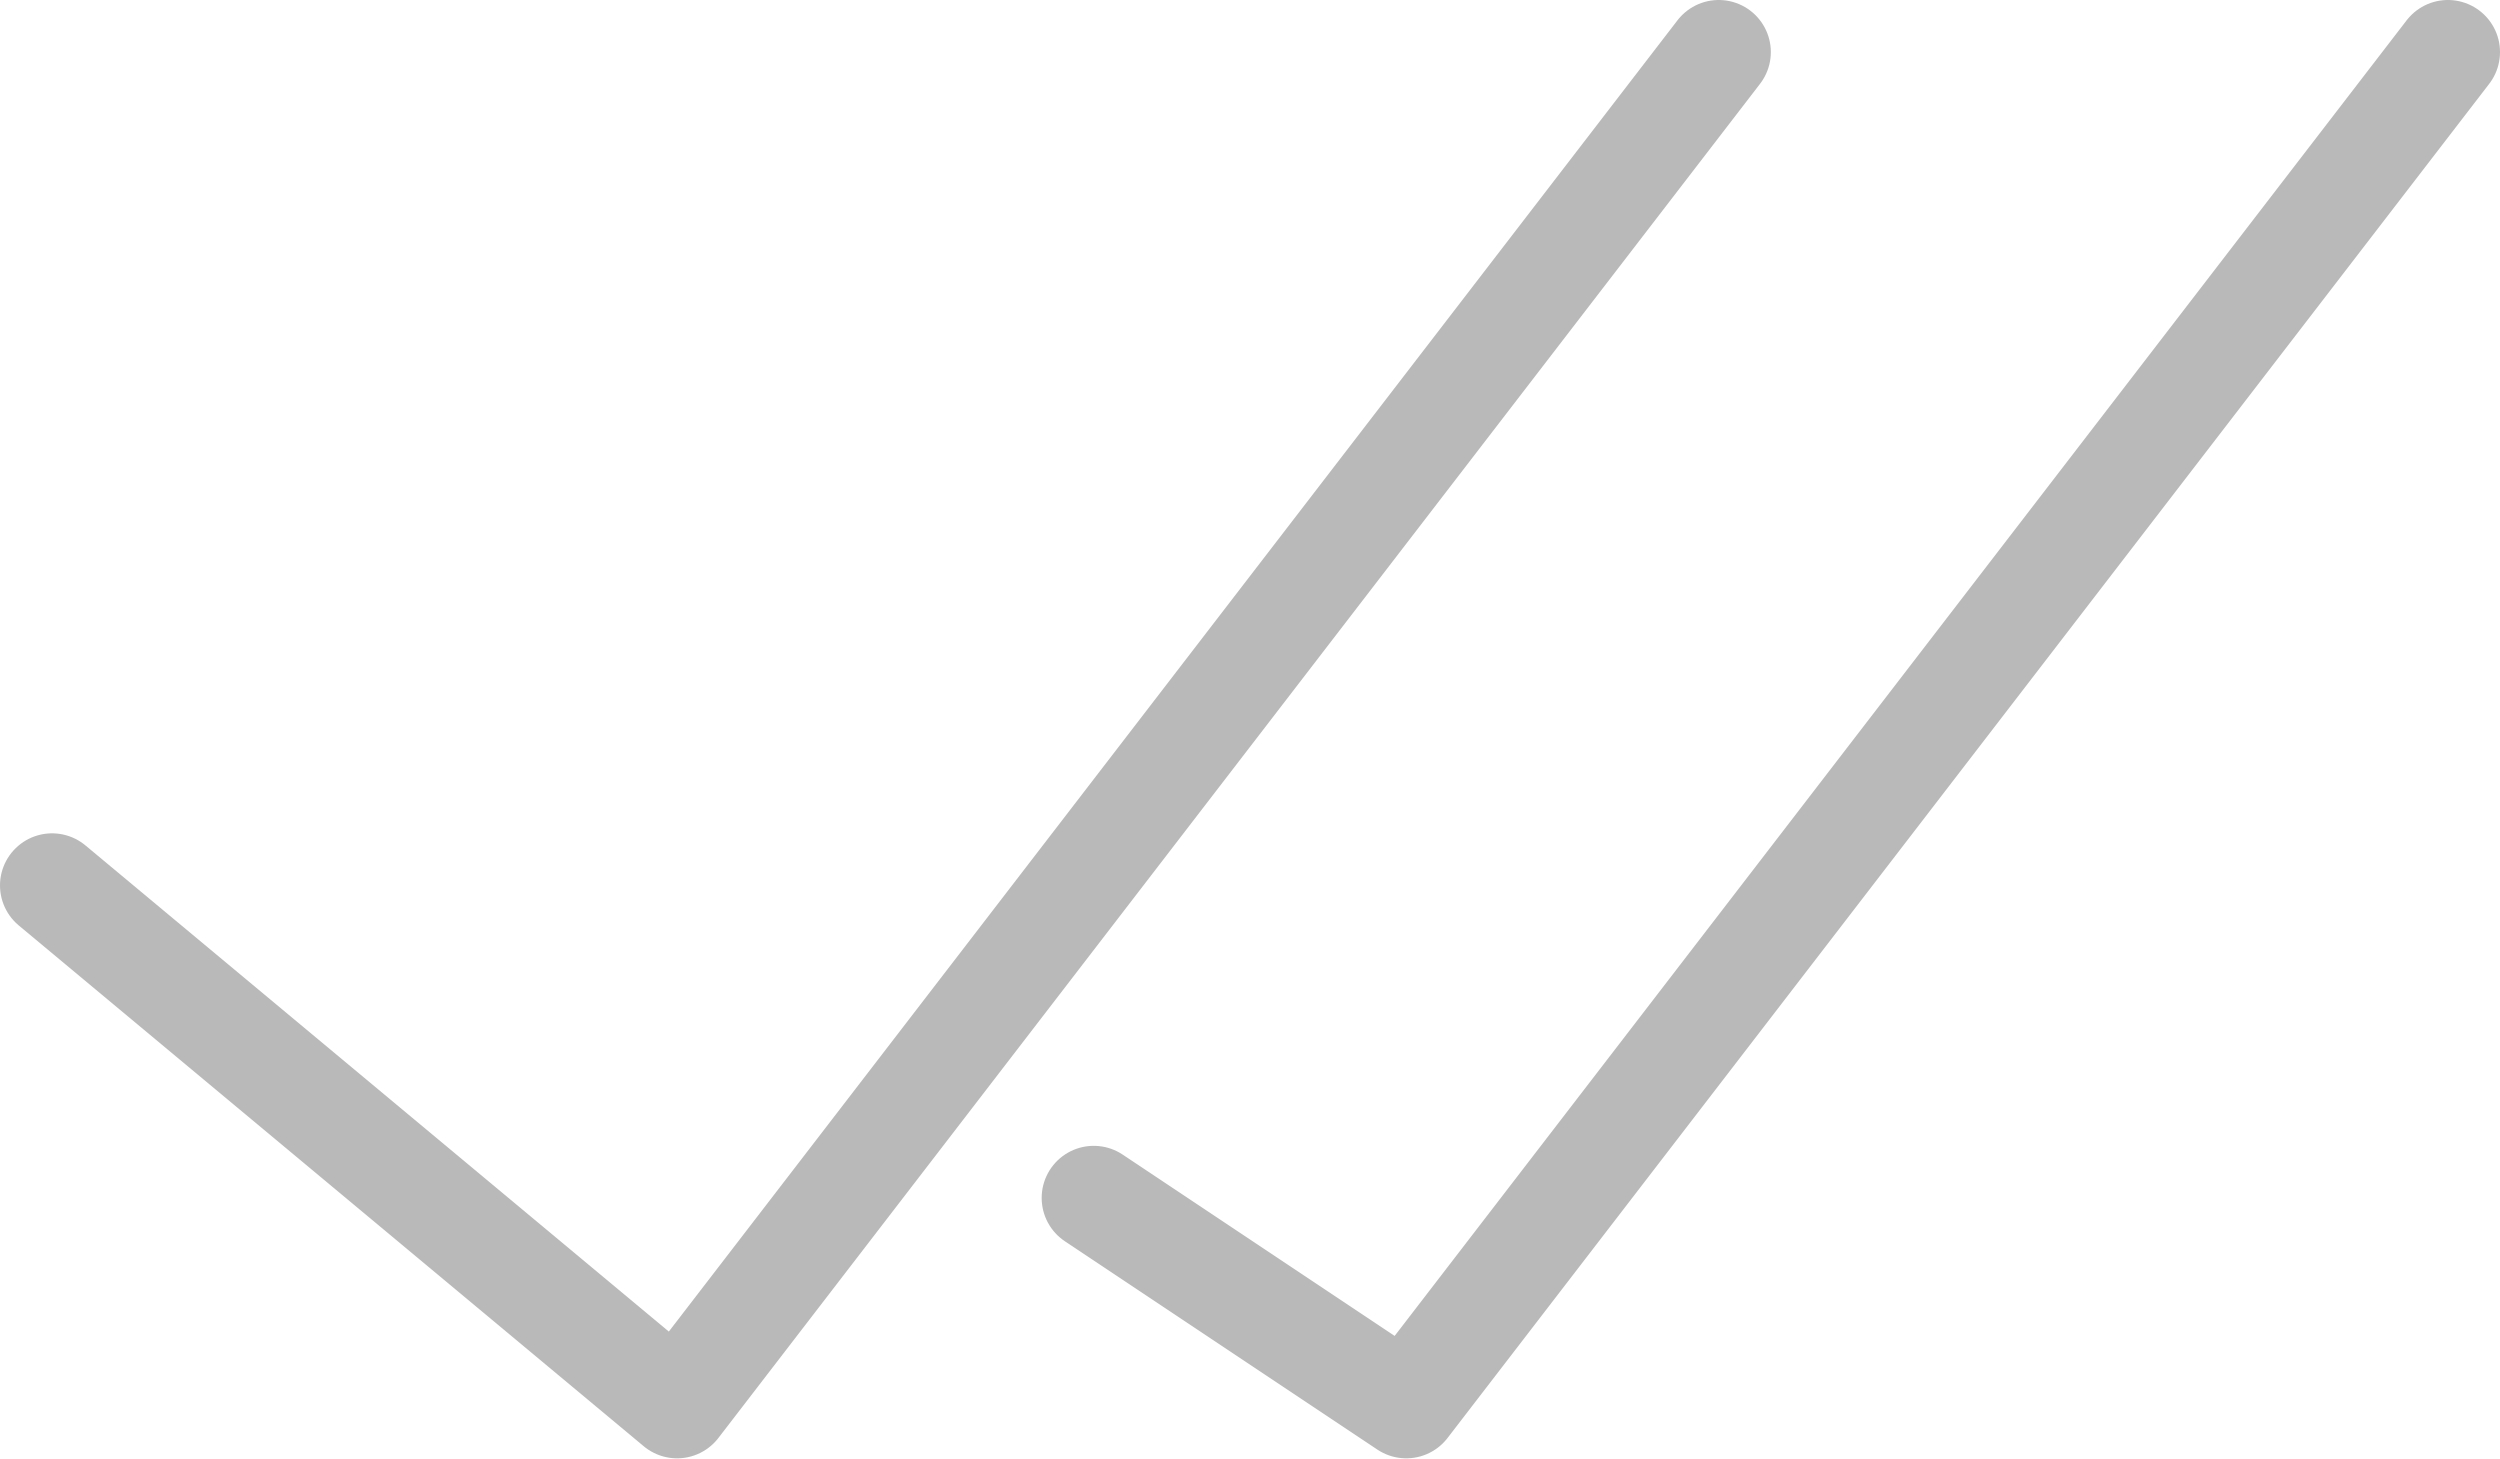
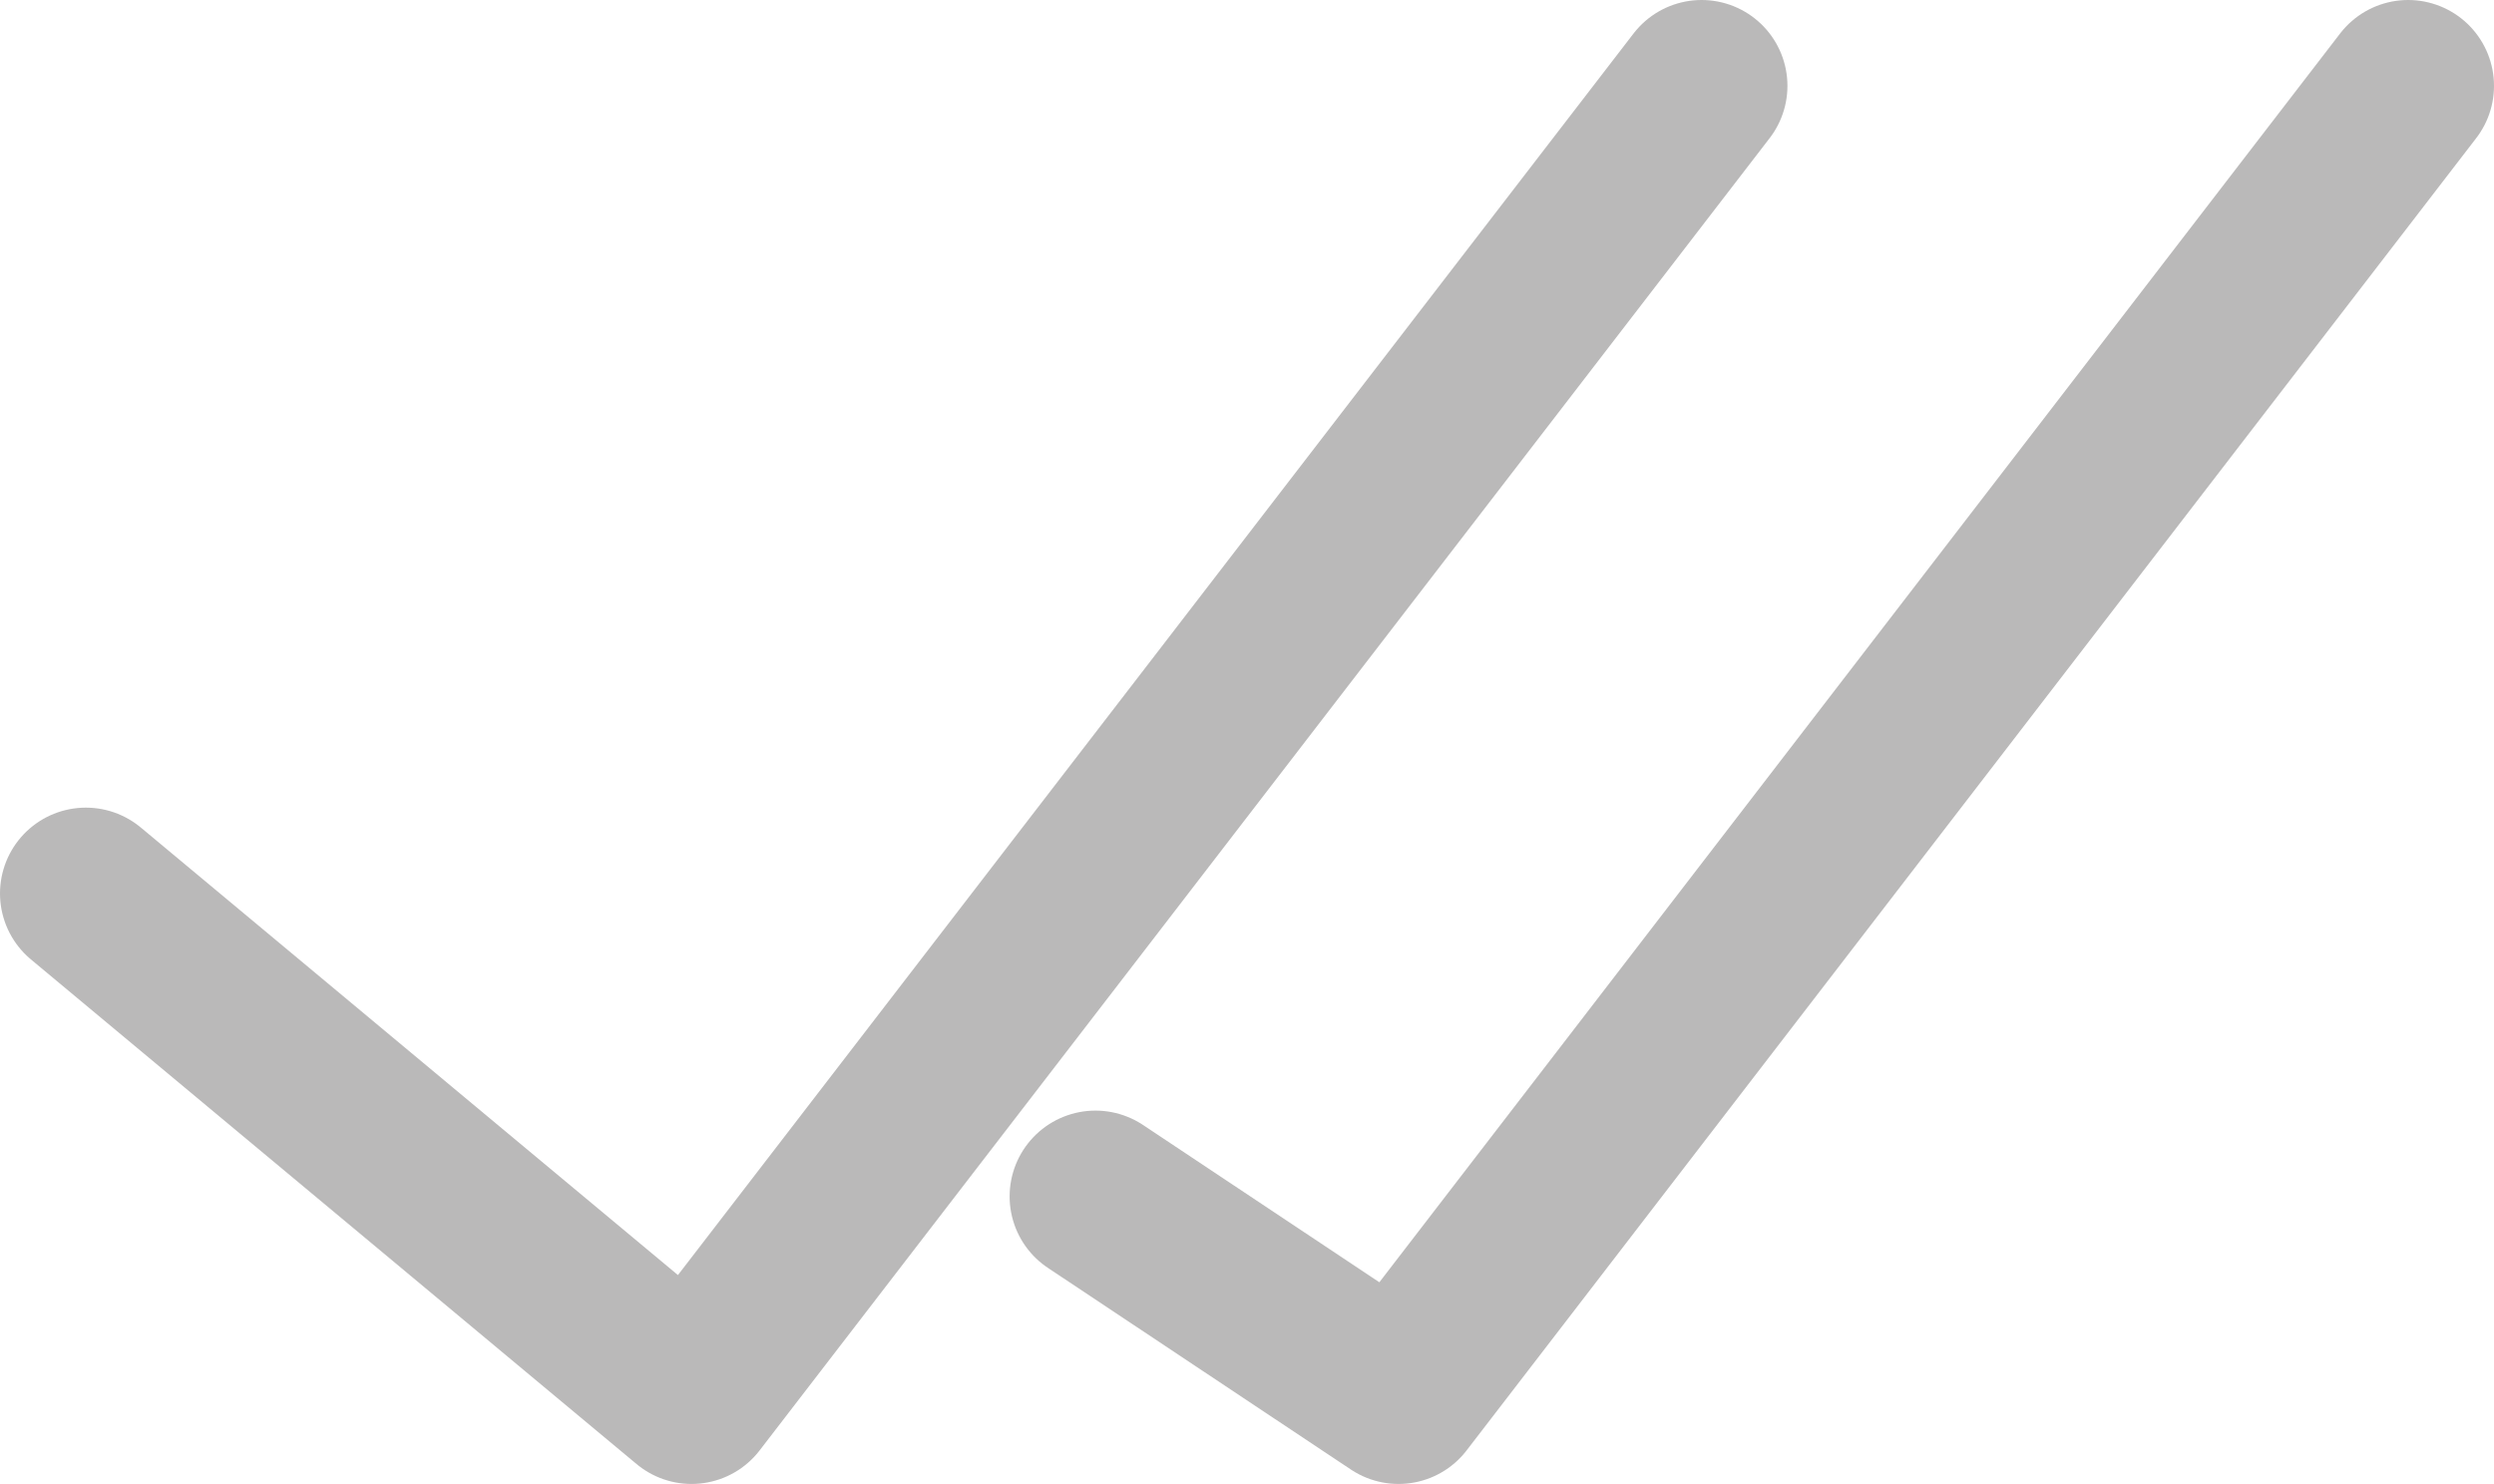
- <svg xmlns="http://www.w3.org/2000/svg" viewBox="0 0 24 14">
+ <svg xmlns="http://www.w3.org/2000/svg" viewBox="0 0 58.1 34.58">
  <defs>
-     <style>.cls-1{fill:none;stroke:#bab9b9;stroke-linecap:round;stroke-linejoin:round;}</style>
+     <style>.cls-1{fill:none;stroke:#bab9b9;stroke-linecap:round;stroke-linejoin:round;stroke-width:4px;}</style>
  </defs>
  <g id="Layer_2" data-name="Layer 2">
-     <g id="transport">
-       <polyline class="cls-1" points="10.5 11.5 13.5 13.5 23.5 0.5" />
-       <polyline class="cls-1" points="0.5 8.5 6.5 13.5 16.5 0.5" />
+     <g id="Layer_1-2" data-name="Layer 1">
+       <g id="Layer_2-2" data-name="Layer 2">
+         <g id="transport">
+           <polyline class="cls-1" points="25.52 27.88 32.58 32.58 56.1 2" />
+           <polyline class="cls-1" points="2 20.82 16.11 32.58 39.64 2" />
+         </g>
+       </g>
    </g>
  </g>
</svg>
